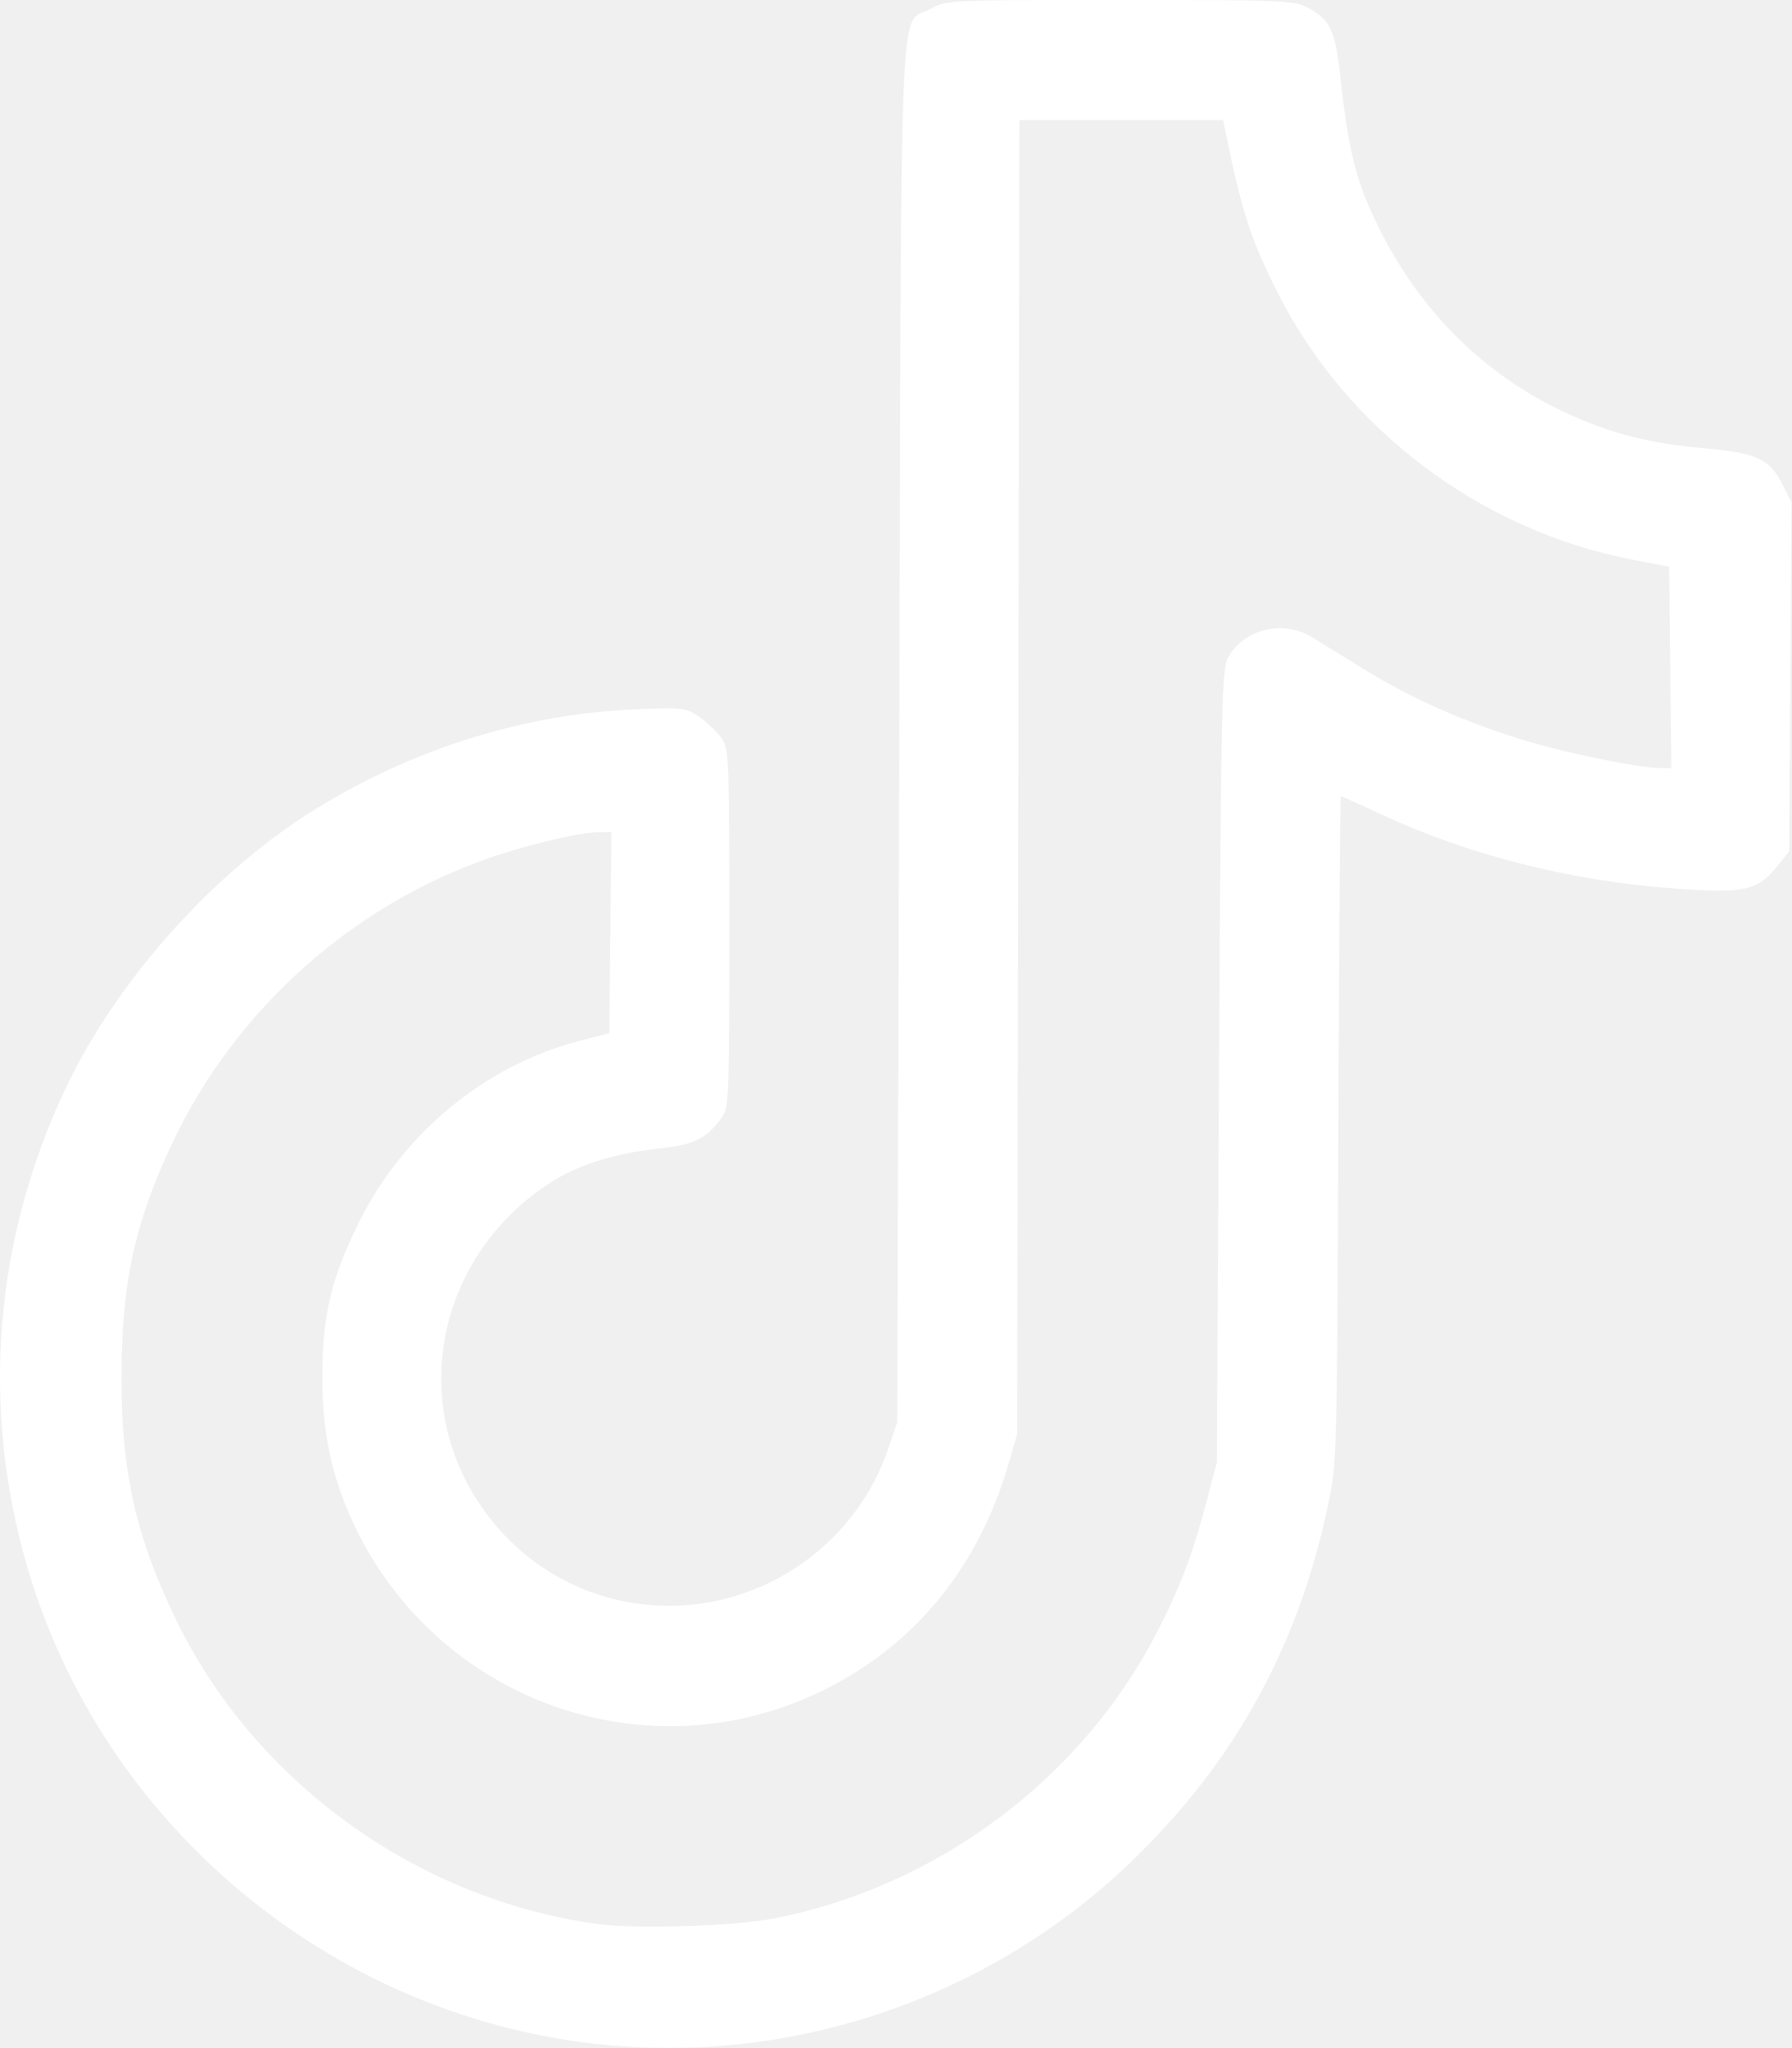
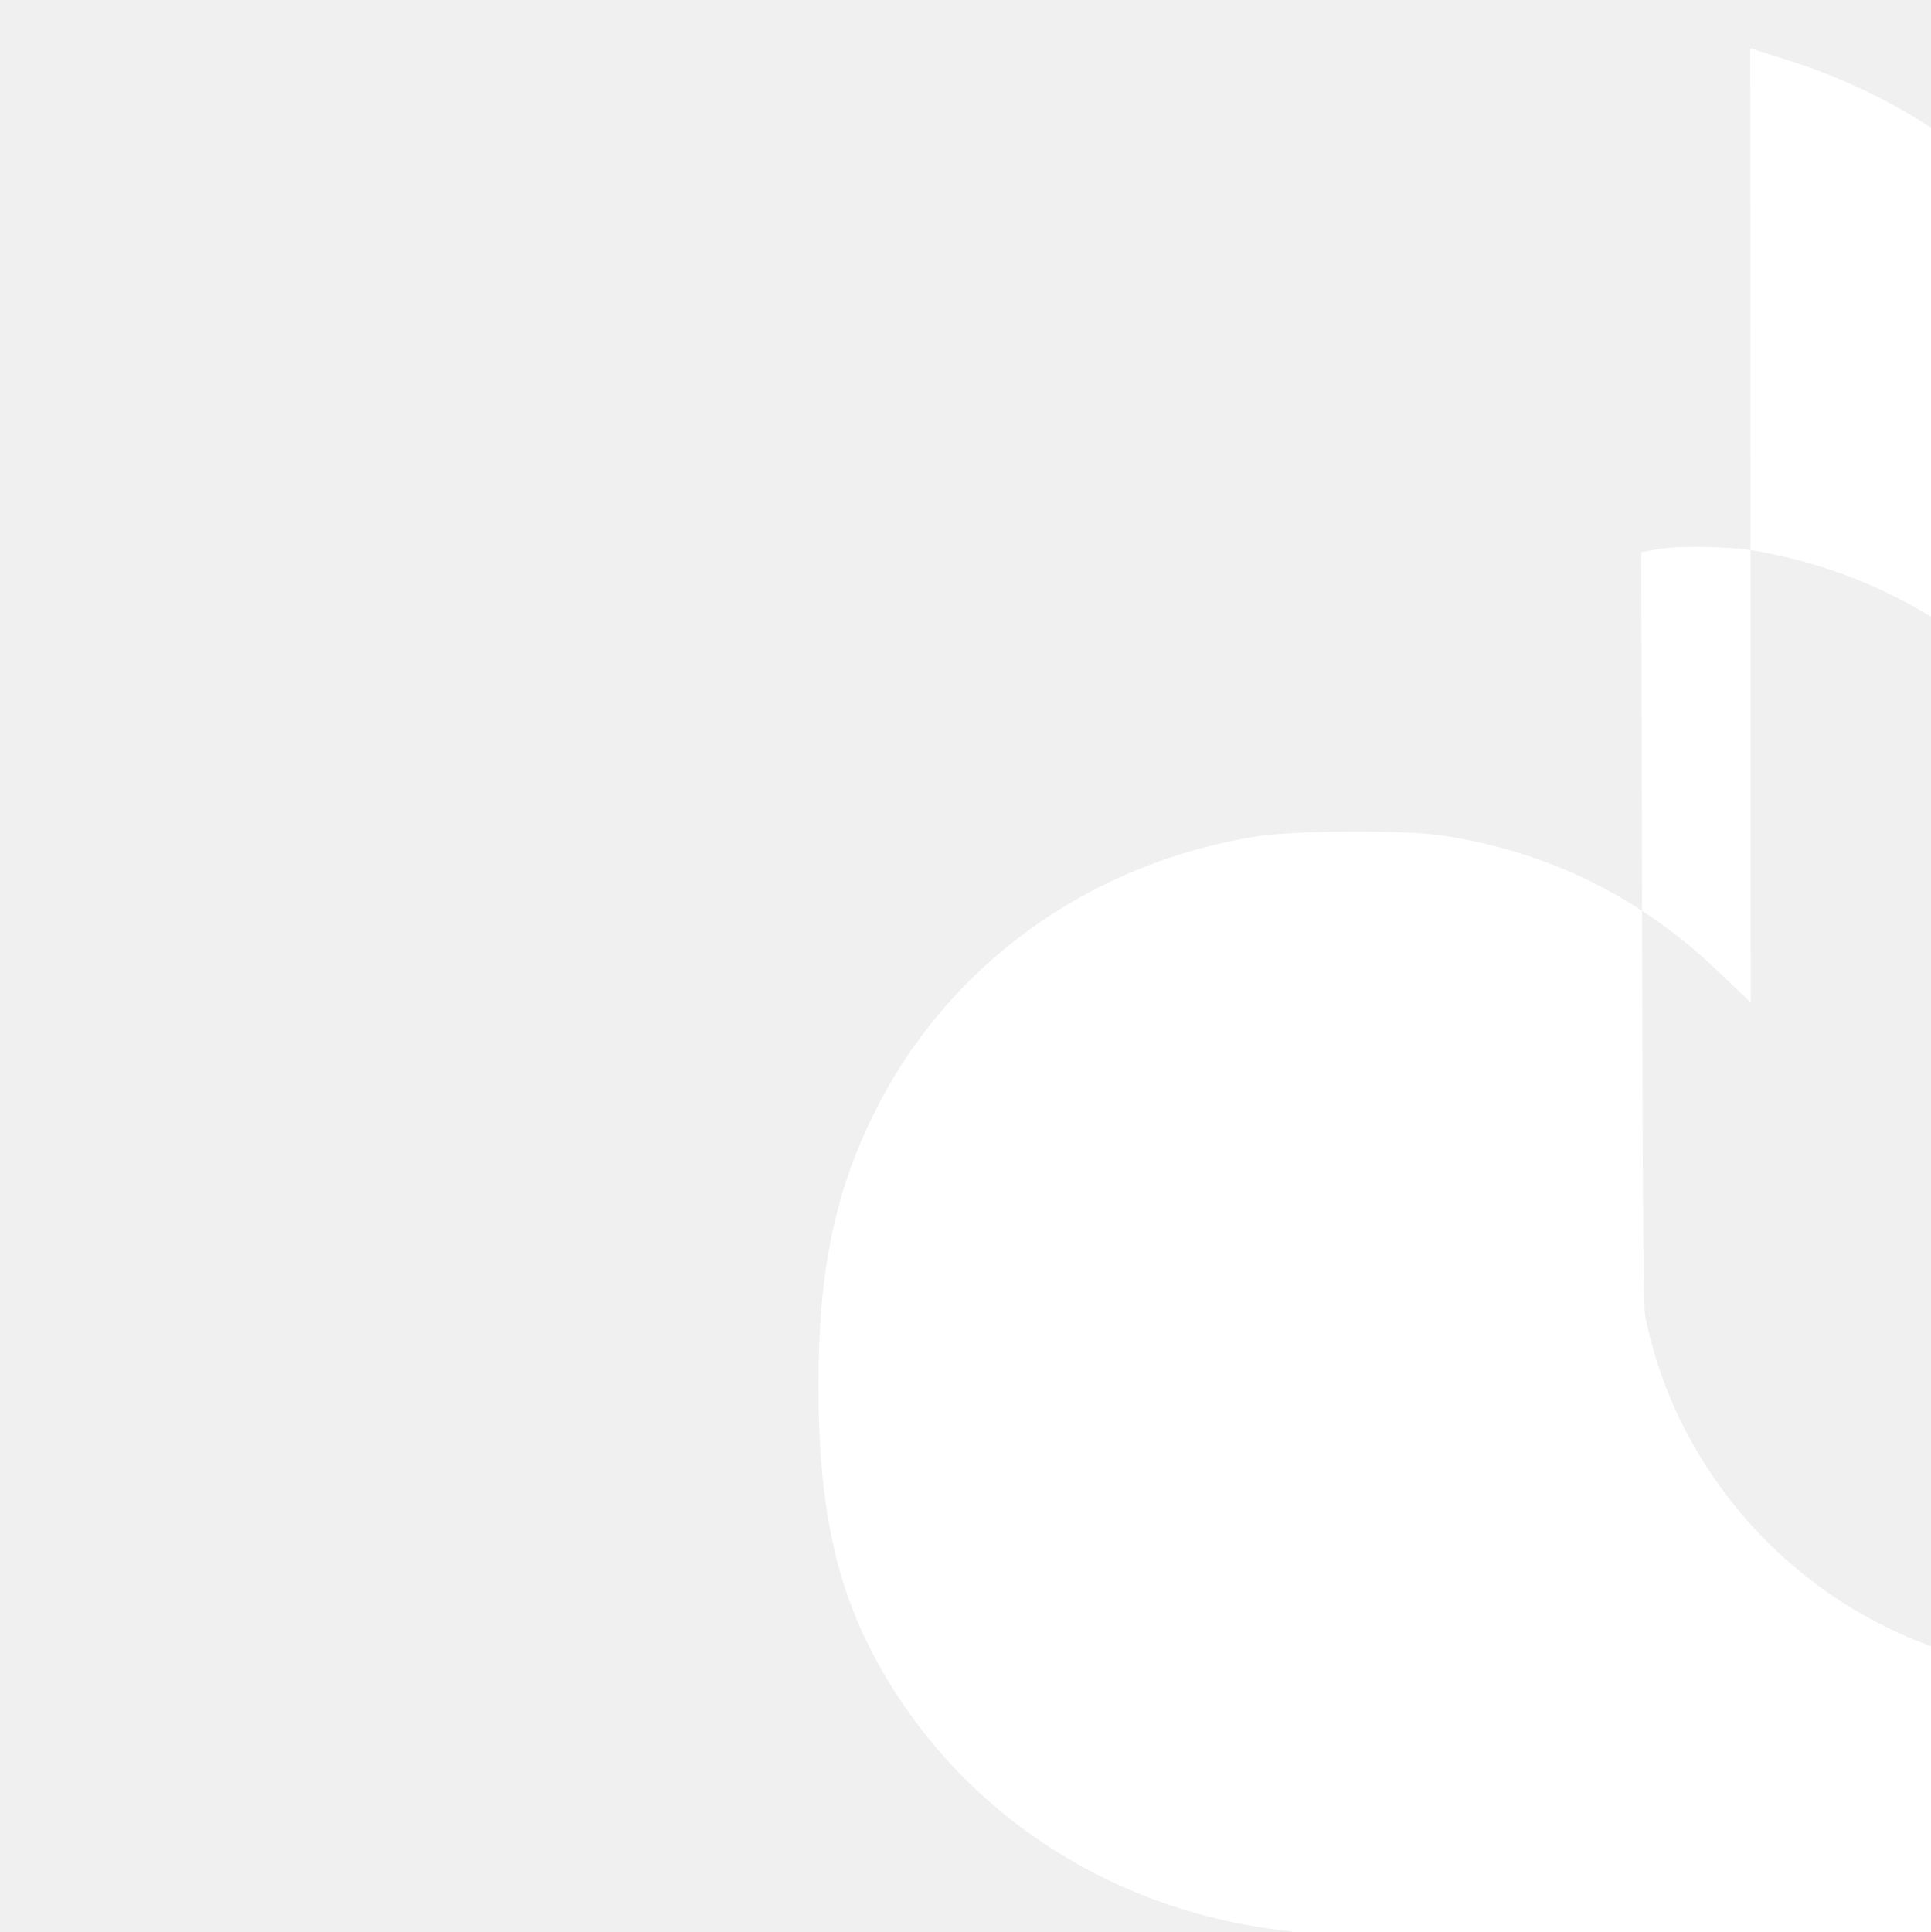
- <svg xmlns="http://www.w3.org/2000/svg" width="460.184" height="525.984" viewBox="0 0 121.757 139.166" version="1.1" id="svg1" xml:space="preserve">
-   <defs id="defs1" />
-   <g id="layer1" transform="translate(-555.4046,-38.2027)">
-     <path style="fill:#ffffff;fill-opacity:1" d="m 595.863,177.088 c -18.128,-2.048 -33.524,-14.979 -38.609,-32.427 -3.165,-10.863 -2.249,-22.237 2.619,-32.515 3.496,-7.382 10.129,-14.768 17.097,-19.039 6.632,-4.066 14.123,-6.389 21.612,-6.703 3.245,-0.136 3.44,-0.113 4.325,0.498 0.51,0.352 1.182,0.986 1.495,1.408 0.557,0.752 0.569,1.015 0.569,12.961 0,11.891 -0.014,12.212 -0.56,12.944 -1.042,1.396 -1.83,1.775 -4.229,2.036 -3.096,0.337 -5.52,1.107 -7.455,2.368 -7.21,4.701 -9.461,13.933 -5.149,21.118 2.852,4.752 7.837,7.59 13.316,7.582 6.712,-0.011 12.724,-4.327 14.888,-10.688 l 0.608,-1.787 0.136,-46.894 c 0.152,-52.456 -0.043,-47.925 2.117,-49.14 1.075,-0.604 1.167,-0.609 12.876,-0.609 10.958,0 11.859,0.036 12.731,0.503 1.633,0.876 1.924,1.535 2.313,5.237 0.361,3.434 0.877,5.85 1.655,7.744 2.726,6.631 7.392,11.653 13.477,14.503 3.083,1.444 5.761,2.143 9.457,2.469 3.655,0.322 4.509,0.709 5.392,2.444 l 0.62,1.217 -0.076,11.868 -0.076,11.868 -0.842,1.044 c -1.324,1.643 -2.232,1.833 -7.042,1.475 -7.045,-0.525 -13.968,-2.285 -19.912,-5.062 -1.427,-0.667 -2.633,-1.213 -2.679,-1.213 -0.046,0 -0.123,10.184 -0.17,22.631 -0.085,22.331 -0.094,22.67 -0.704,25.567 -2.017,9.58 -6.332,17.413 -13.303,24.147 -9.672,9.344 -23.172,13.947 -36.495,12.442 z m 12.159,-8.523 c 11.078,-2.167 20.869,-9.474 25.996,-19.399 1.585,-3.068 2.442,-5.321 3.375,-8.865 l 0.721,-2.738 0.147,-26.913 c 0.135,-24.808 0.184,-26.98 0.616,-27.77 1.057,-1.931 3.725,-2.577 5.697,-1.381 0.55,0.334 2.047,1.256 3.326,2.05 3.147,1.953 6.314,3.403 10.267,4.701 2.993,0.983 8.513,2.148 10.177,2.148 h 0.657 l -0.073,-6.843 -0.073,-6.843 -2.447,-0.469 c -10.366,-1.986 -19.472,-8.837 -24.185,-18.195 -1.834,-3.642 -2.386,-5.356 -3.564,-11.078 l -0.126,-0.612 h -6.921 -6.921 l -0.076,44.651 -0.076,44.651 -0.597,2.045 c -2.036,6.973 -6.305,12.218 -12.447,15.29 -11.979,5.992 -26.459,0.864 -32.114,-11.375 -1.463,-3.166 -2.093,-6.221 -2.069,-10.038 0.025,-4.068 0.631,-6.575 2.496,-10.33 3.019,-6.077 8.587,-10.658 14.969,-12.315 l 2.038,-0.529 0.073,-6.83 0.073,-6.83 h -0.802 c -1.234,0 -4.477,0.741 -7.123,1.627 -9.579,3.209 -17.665,10.421 -21.957,19.583 -2.548,5.439 -3.42,9.496 -3.417,15.897 0.003,6.419 0.964,10.706 3.657,16.311 5.317,11.067 16.391,19.089 28.681,20.776 2.63,0.361 9.327,0.152 12.023,-0.376 z" id="path3" />
+ <svg xmlns="http://www.w3.org/2000/svg" width="511.002" height="511.302" viewBox="0 0 135.203 135.282">
+   <g transform="translate(-82.90622,-40.145)">
+     <path style="fill:#ffffff;fill-opacity:1" d="m 173.344,175.385 c -12.441,-1.278 -23.168,-8.244 -28.984,-18.827 -2.873,-5.228 -4.138,-10.825 -4.138,-19.415 0,-8.032 1.159,-13.436 3.821,-18.887 5.093,-10.432 15.012,-17.652 26.852,-19.54 2.66,-0.424 10.156,-0.47 12.872,-0.08 7.373,1.06 13.917,4.249 19.336,9.413 l 2.405,2.291 -0.014,-33.407 -0.014,-33.407 2.683,0.852 c 7.844,2.492 14.655,7.186 19.822,13.662 3.637,4.559 6.841,10.666 8.358,15.908 0.697,2.409 0.816,3.313 0.807,6.136 -0.013,3.614 -0.576,6.231 -2.147,9.971 -0.73,1.739 -2.62,5.253 -3.332,6.191 -0.463,0.61 -0.902,1.07 -0.975,1.021 -0.073,-0.049 -0.664,-1.027 -1.314,-2.174 -2.973,-5.251 -7.32,-9.603 -12.435,-12.459 -3.429,-1.915 -7.04,-3.19 -11.083,-3.913 -1.745,-0.312 -5.467,-0.381 -6.829,-0.126 l -1.19,0.223 0.056,26.436 c 0.043,20.218 0.09,26.495 0.229,27.142 0.804,3.733 2.053,6.86 3.993,9.988 4.254,6.859 10.97,11.838 18.723,13.882 2.872,0.757 3.528,0.808 7.76,0.602 3.48,-0.169 4.417,-0.352 6.787,-1.251 2.503,-0.949 6.096,-3.03 8.356,-4.835 1.258,-1.005 2.378,-1.783 2.488,-1.728 0.11,0.055 0.602,1.034 1.092,2.176 1.546,3.595 2.083,6.016 2.095,9.433 0.009,2.693 -0.325,4.721 -1.23,7.459 -2.571,7.779 -8.119,14.63 -15.192,18.73 -5.463,3.167 -11.667,5.032 -18.239,5.478 -2.19,0.149 -8.244,-0.038 -10.371,-0.321 z" />
  </g>
</svg>
